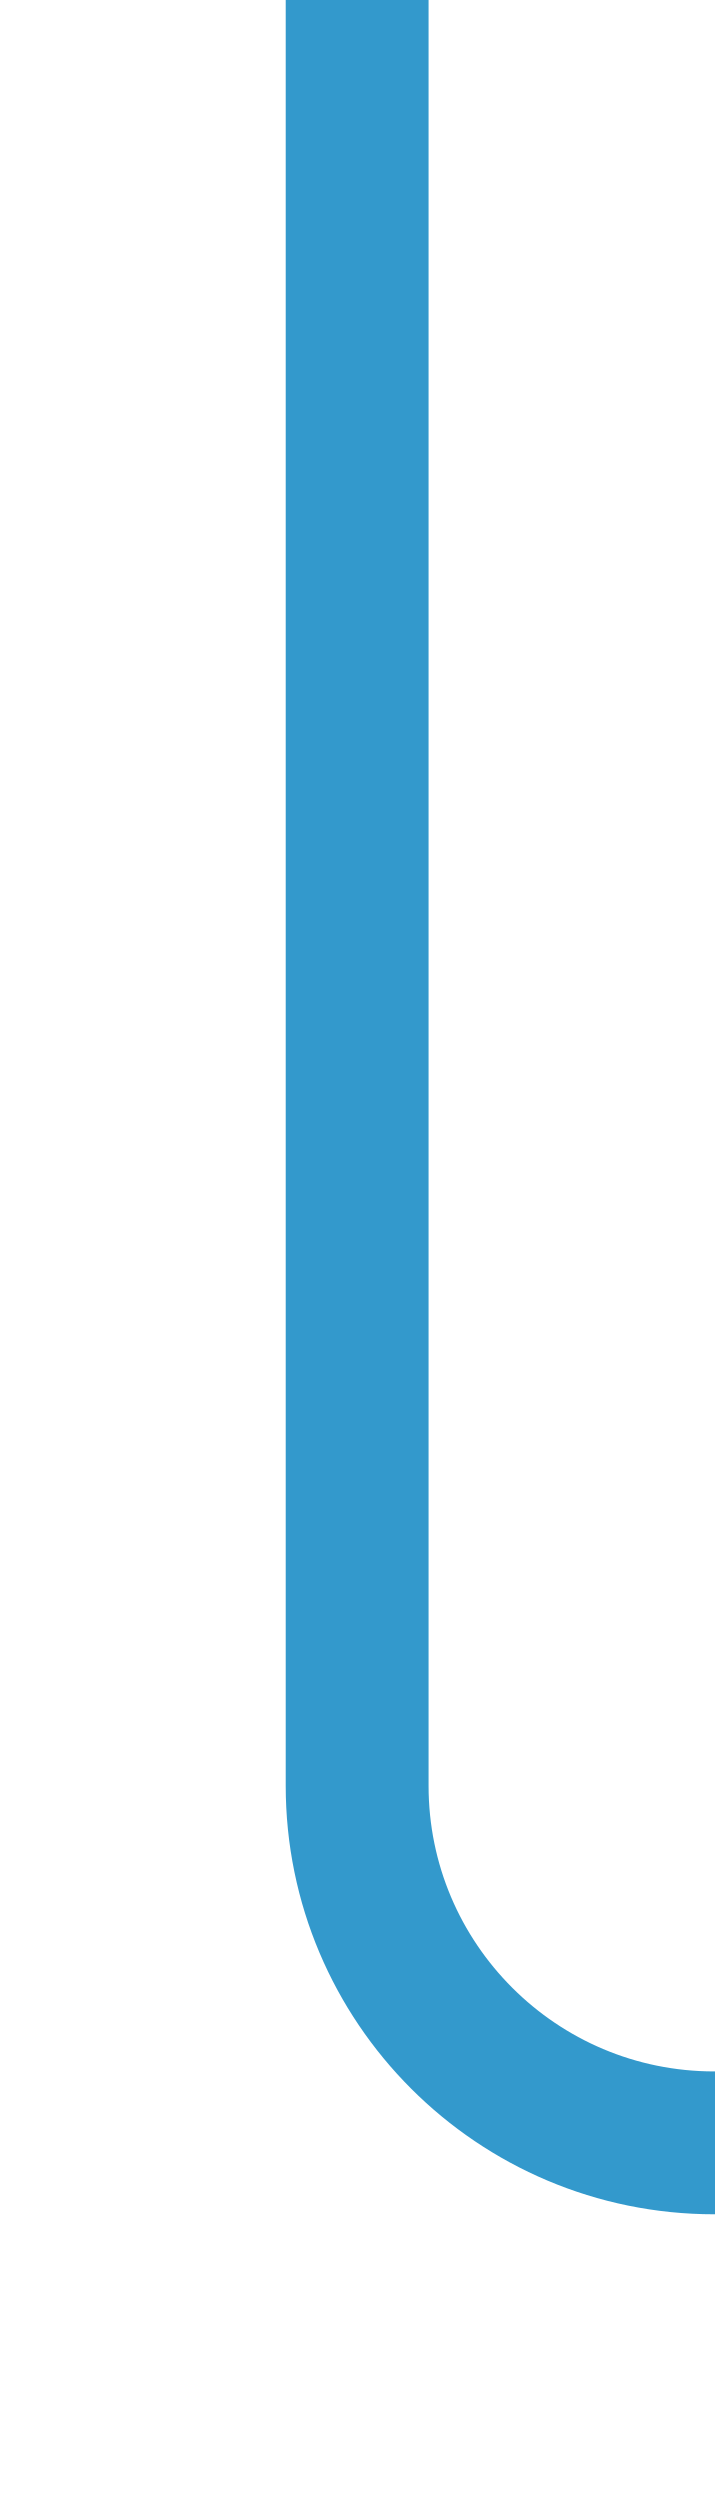
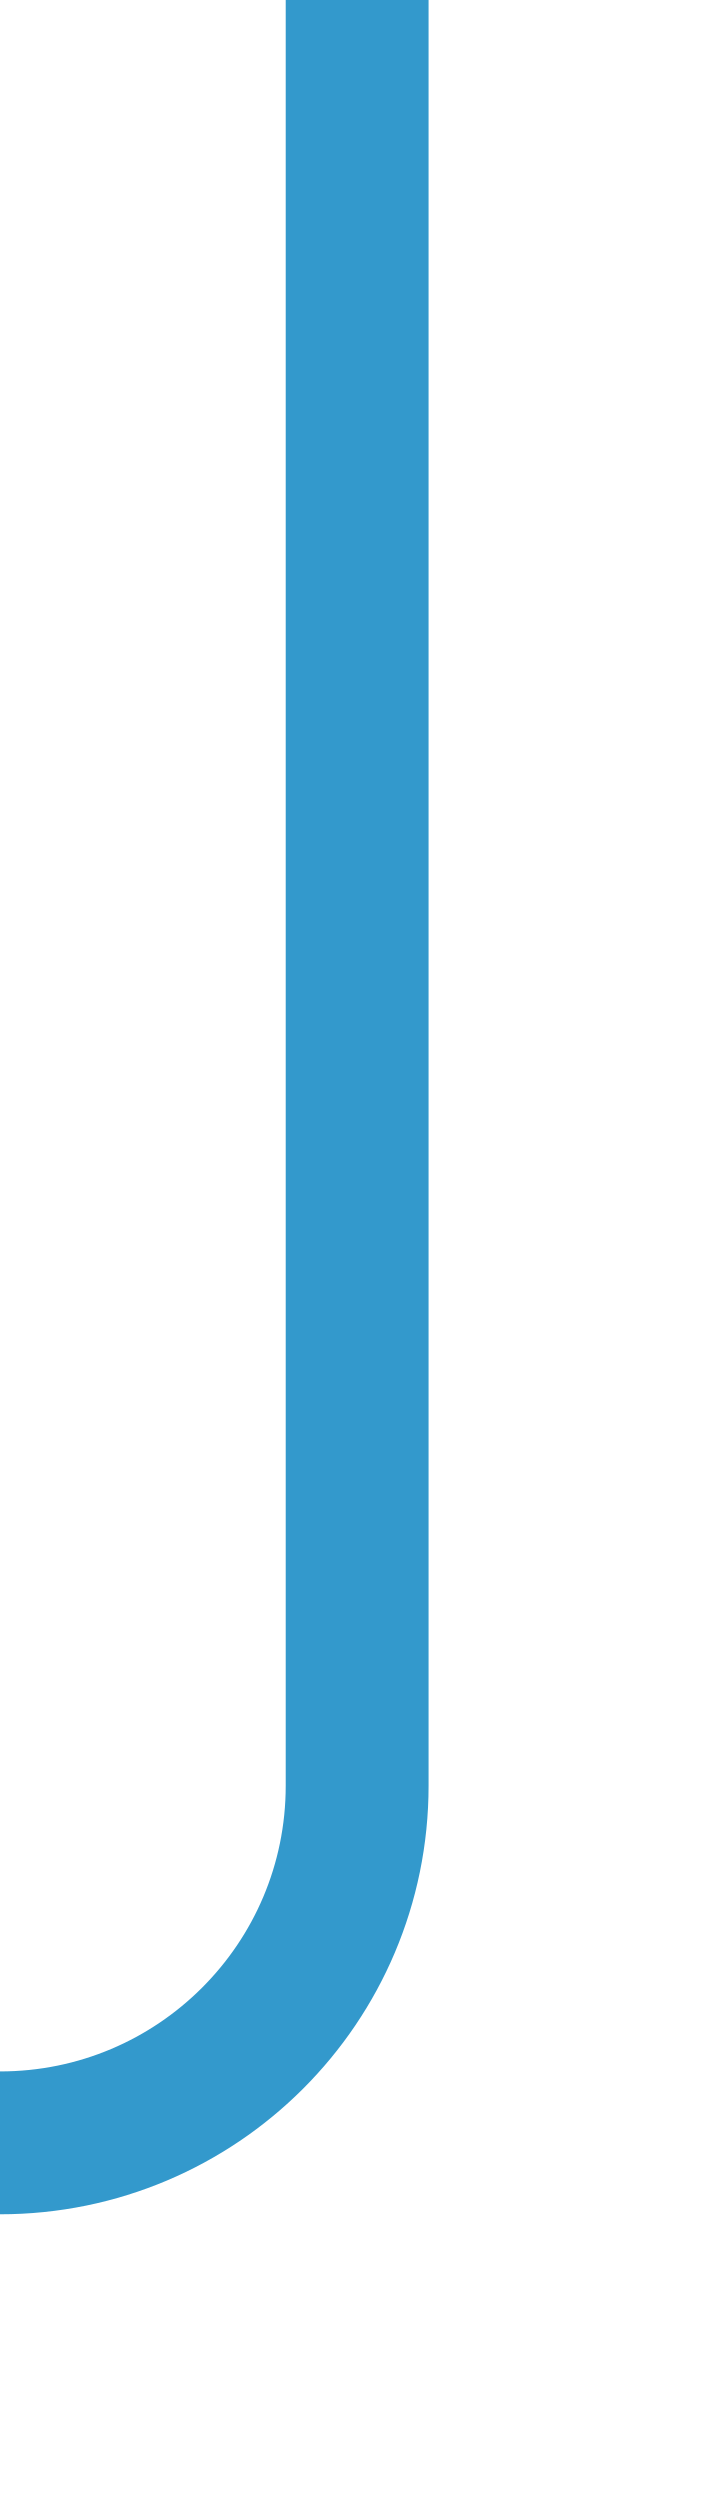
<svg xmlns="http://www.w3.org/2000/svg" version="1.1" width="10px" height="35px" preserveAspectRatio="xMidYMin meet" viewBox="1619 1050  8 35">
-   <path d="M 1623 1050  L 1623 1075  A 5 5 0 0 0 1628 1080 L 2067 1080  A 5 5 0 0 1 2072 1085 L 2072 1104  " stroke-width="2" stroke="#3399cc" fill="none" />
-   <path d="M 2064.4 1103  L 2072 1110  L 2079.6 1103  L 2064.4 1103  Z " fill-rule="nonzero" fill="#3399cc" stroke="none" />
+   <path d="M 1623 1050  L 1623 1075  A 5 5 0 0 1 1618 1080 L 1294 1080  A 5 5 0 0 0 1289 1085 L 1289 1104  " stroke-width="2" stroke="#3399cc" fill="none" />
+   <path d="M 1281.4 1103  L 1289 1110  L 1296.6 1103  L 1281.4 1103  Z " fill-rule="nonzero" fill="#3399cc" stroke="none" />
</svg>
